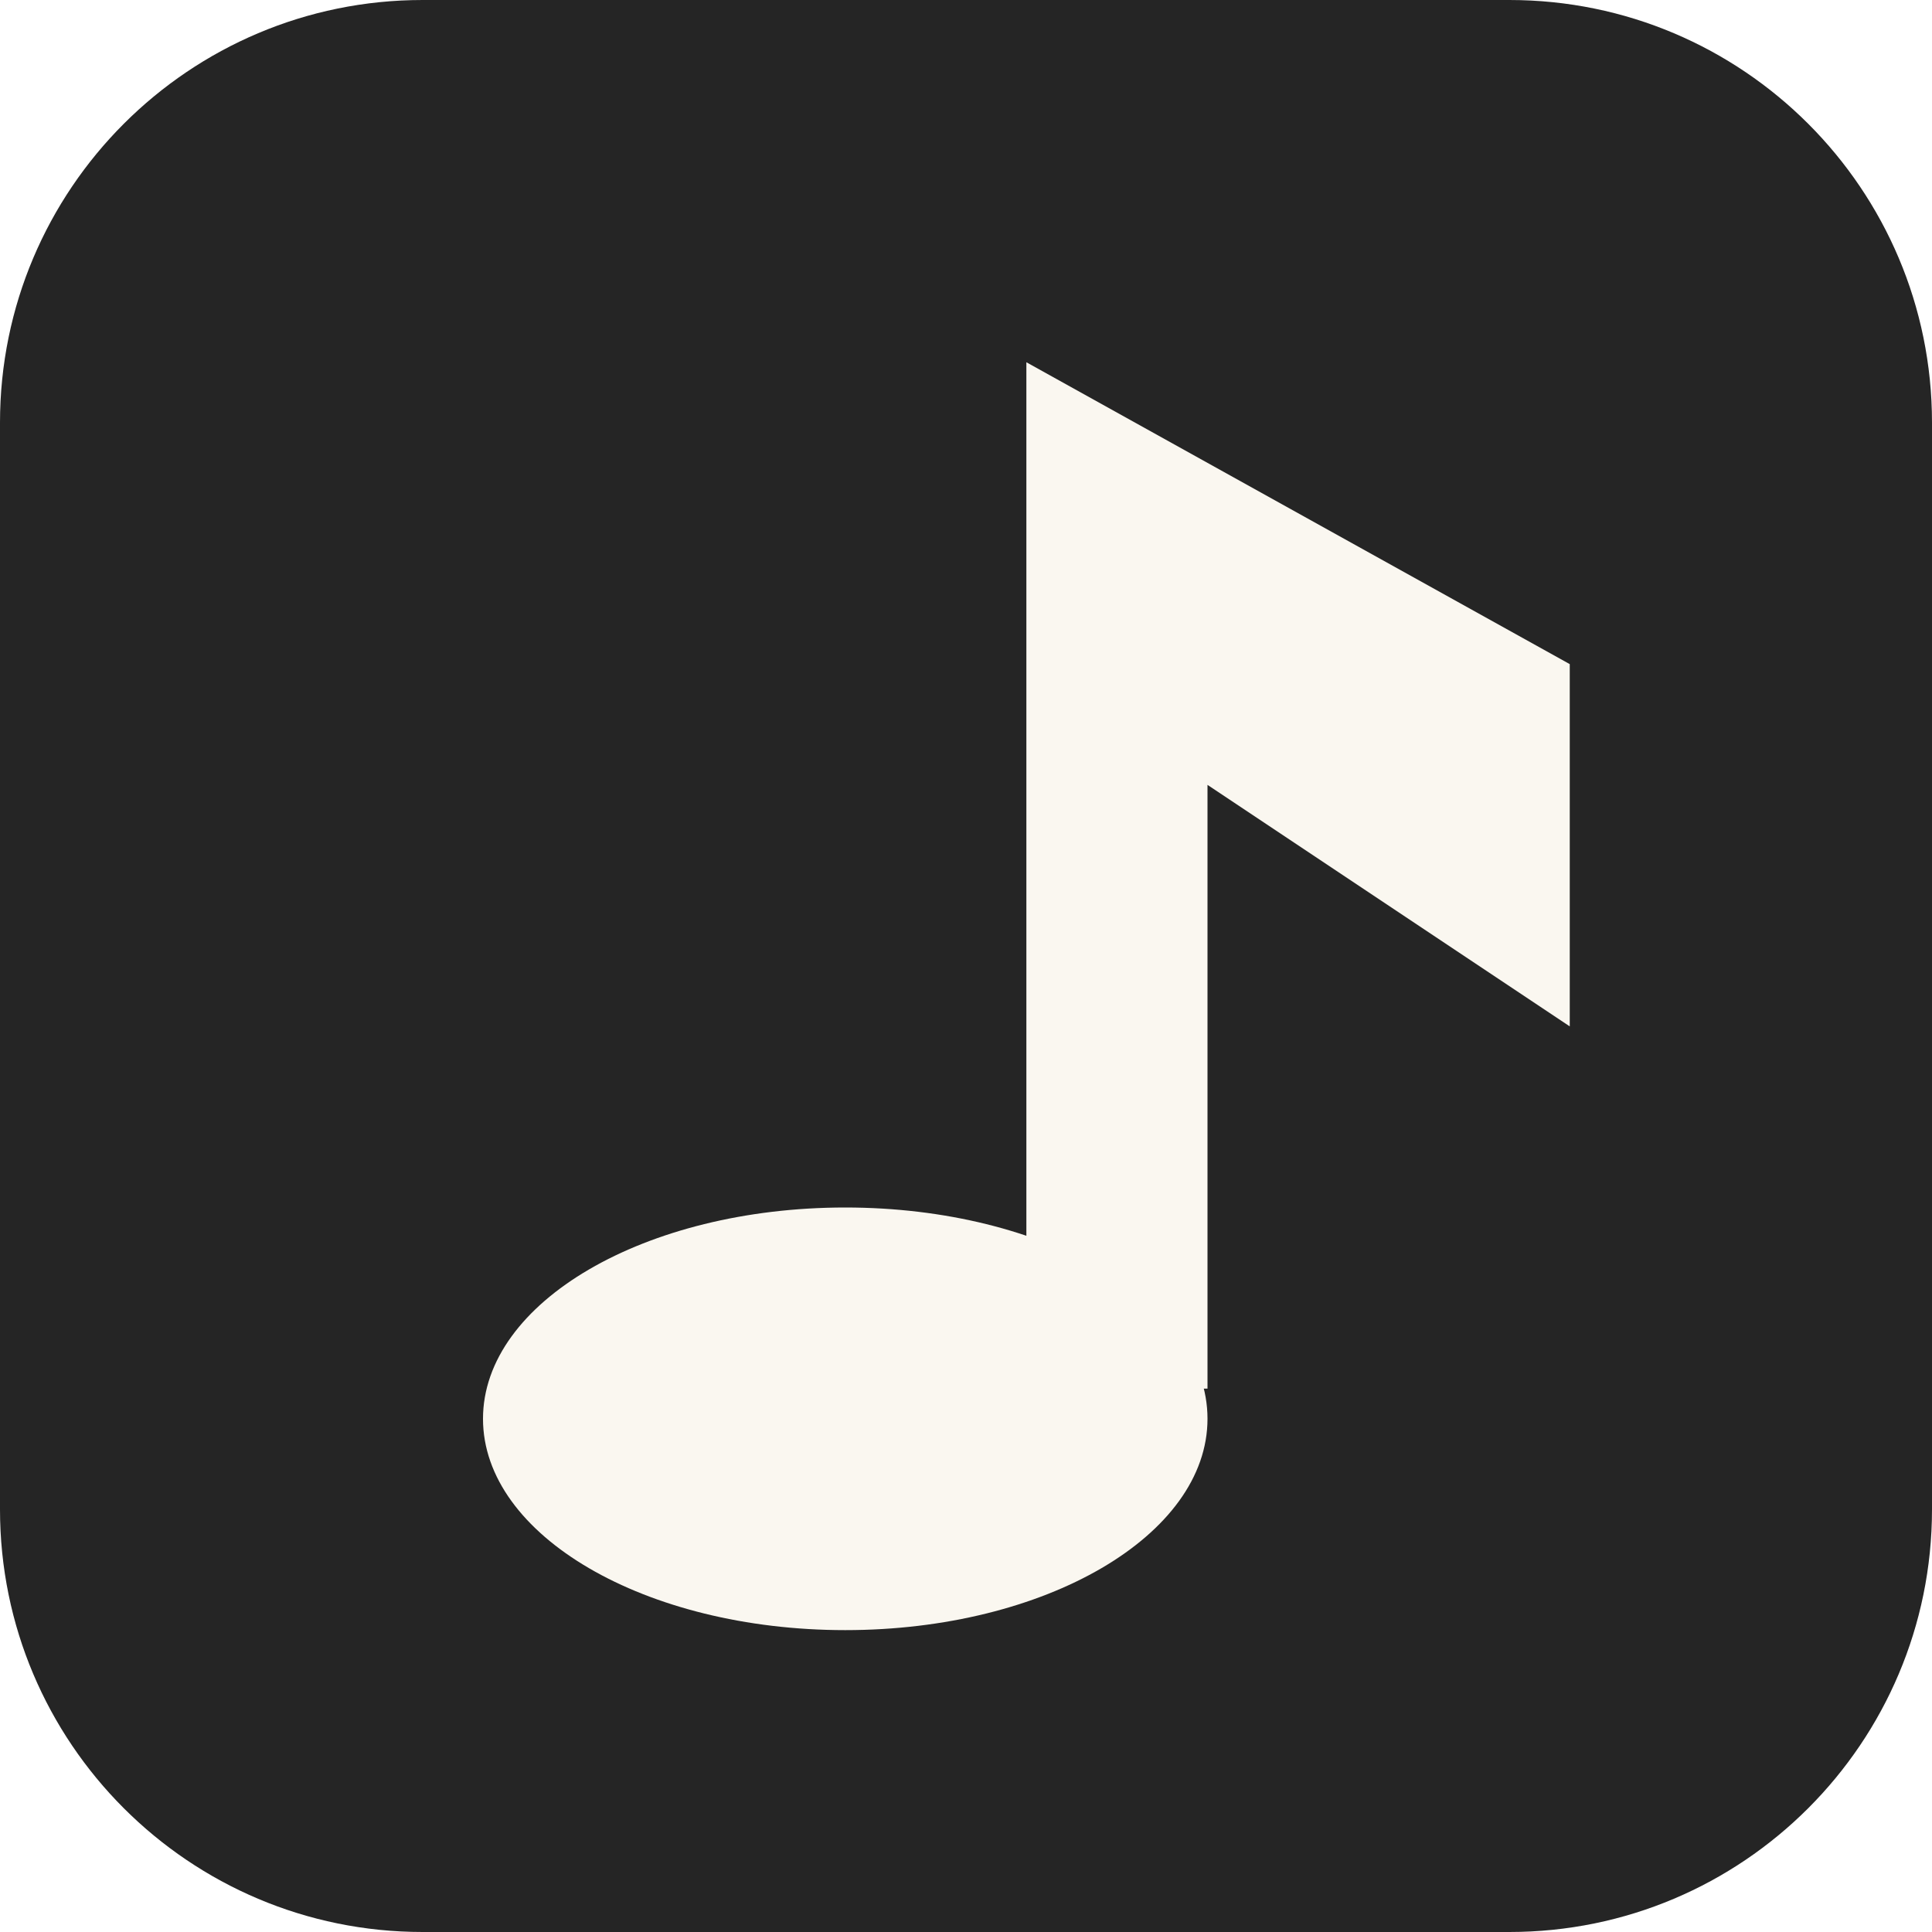
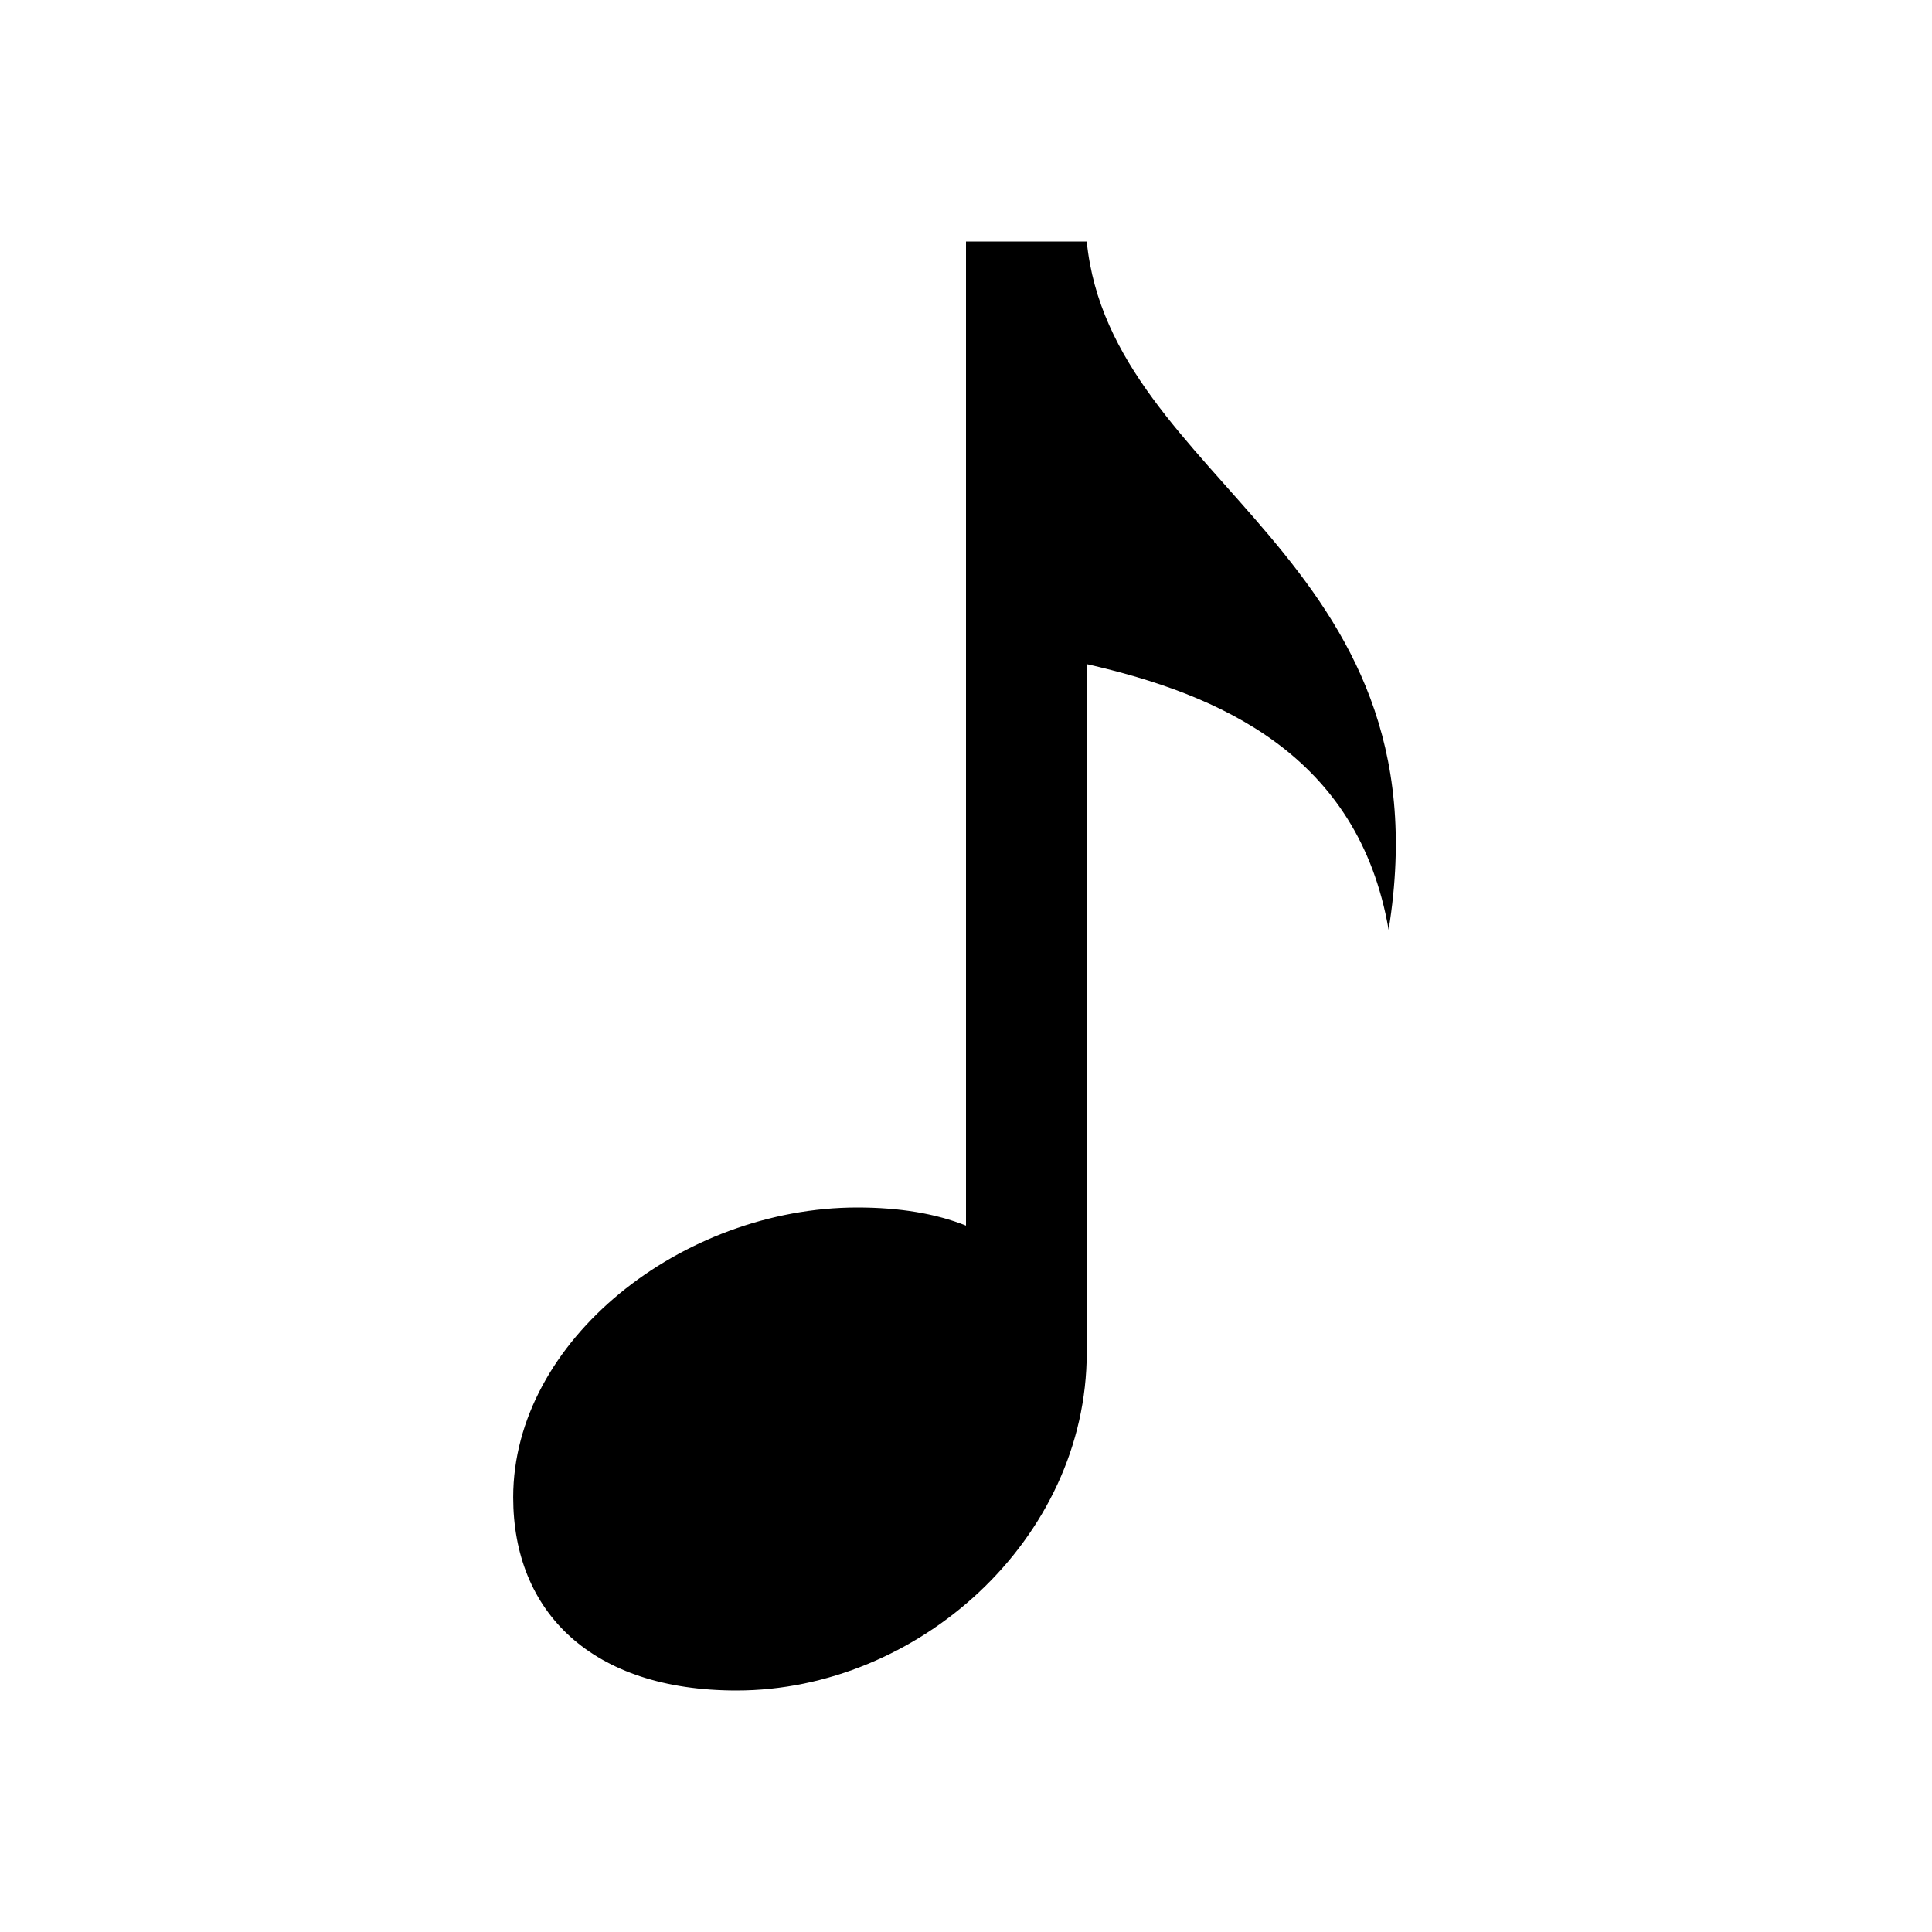
- <svg xmlns="http://www.w3.org/2000/svg" viewBox="0 0 32 32">
-   <rect width="32" height="32" rx="7" fill="#252525" />
-   <g fill="#faf7f0">
-     <path d="M17 6v17h3V13l6 4v-6z" />
-     <ellipse cx="14" cy="23.5" rx="6" ry="3.5" />
-   </g>
+ <svg xmlns="http://www.w3.org/2000/svg" width="32" height="32" viewBox="0 0 32 32">
+   <path fill="#000" d="M18 4 L18 22.4 C18 25.5 15.2 28 12.2 28 C9.8 28 8.5 26.7 8.5 24.8 C8.5 22.2 11.3 20 14.2 20 C14.9 20 15.5 20.1 16 20.3 L16 4 Z" />
+   <path fill="#000" d="M18 4 C18.4 8 24 9.2 23 15.4 C22.5 12.5 20.2 11.5 18 11 Z" />
</svg>
